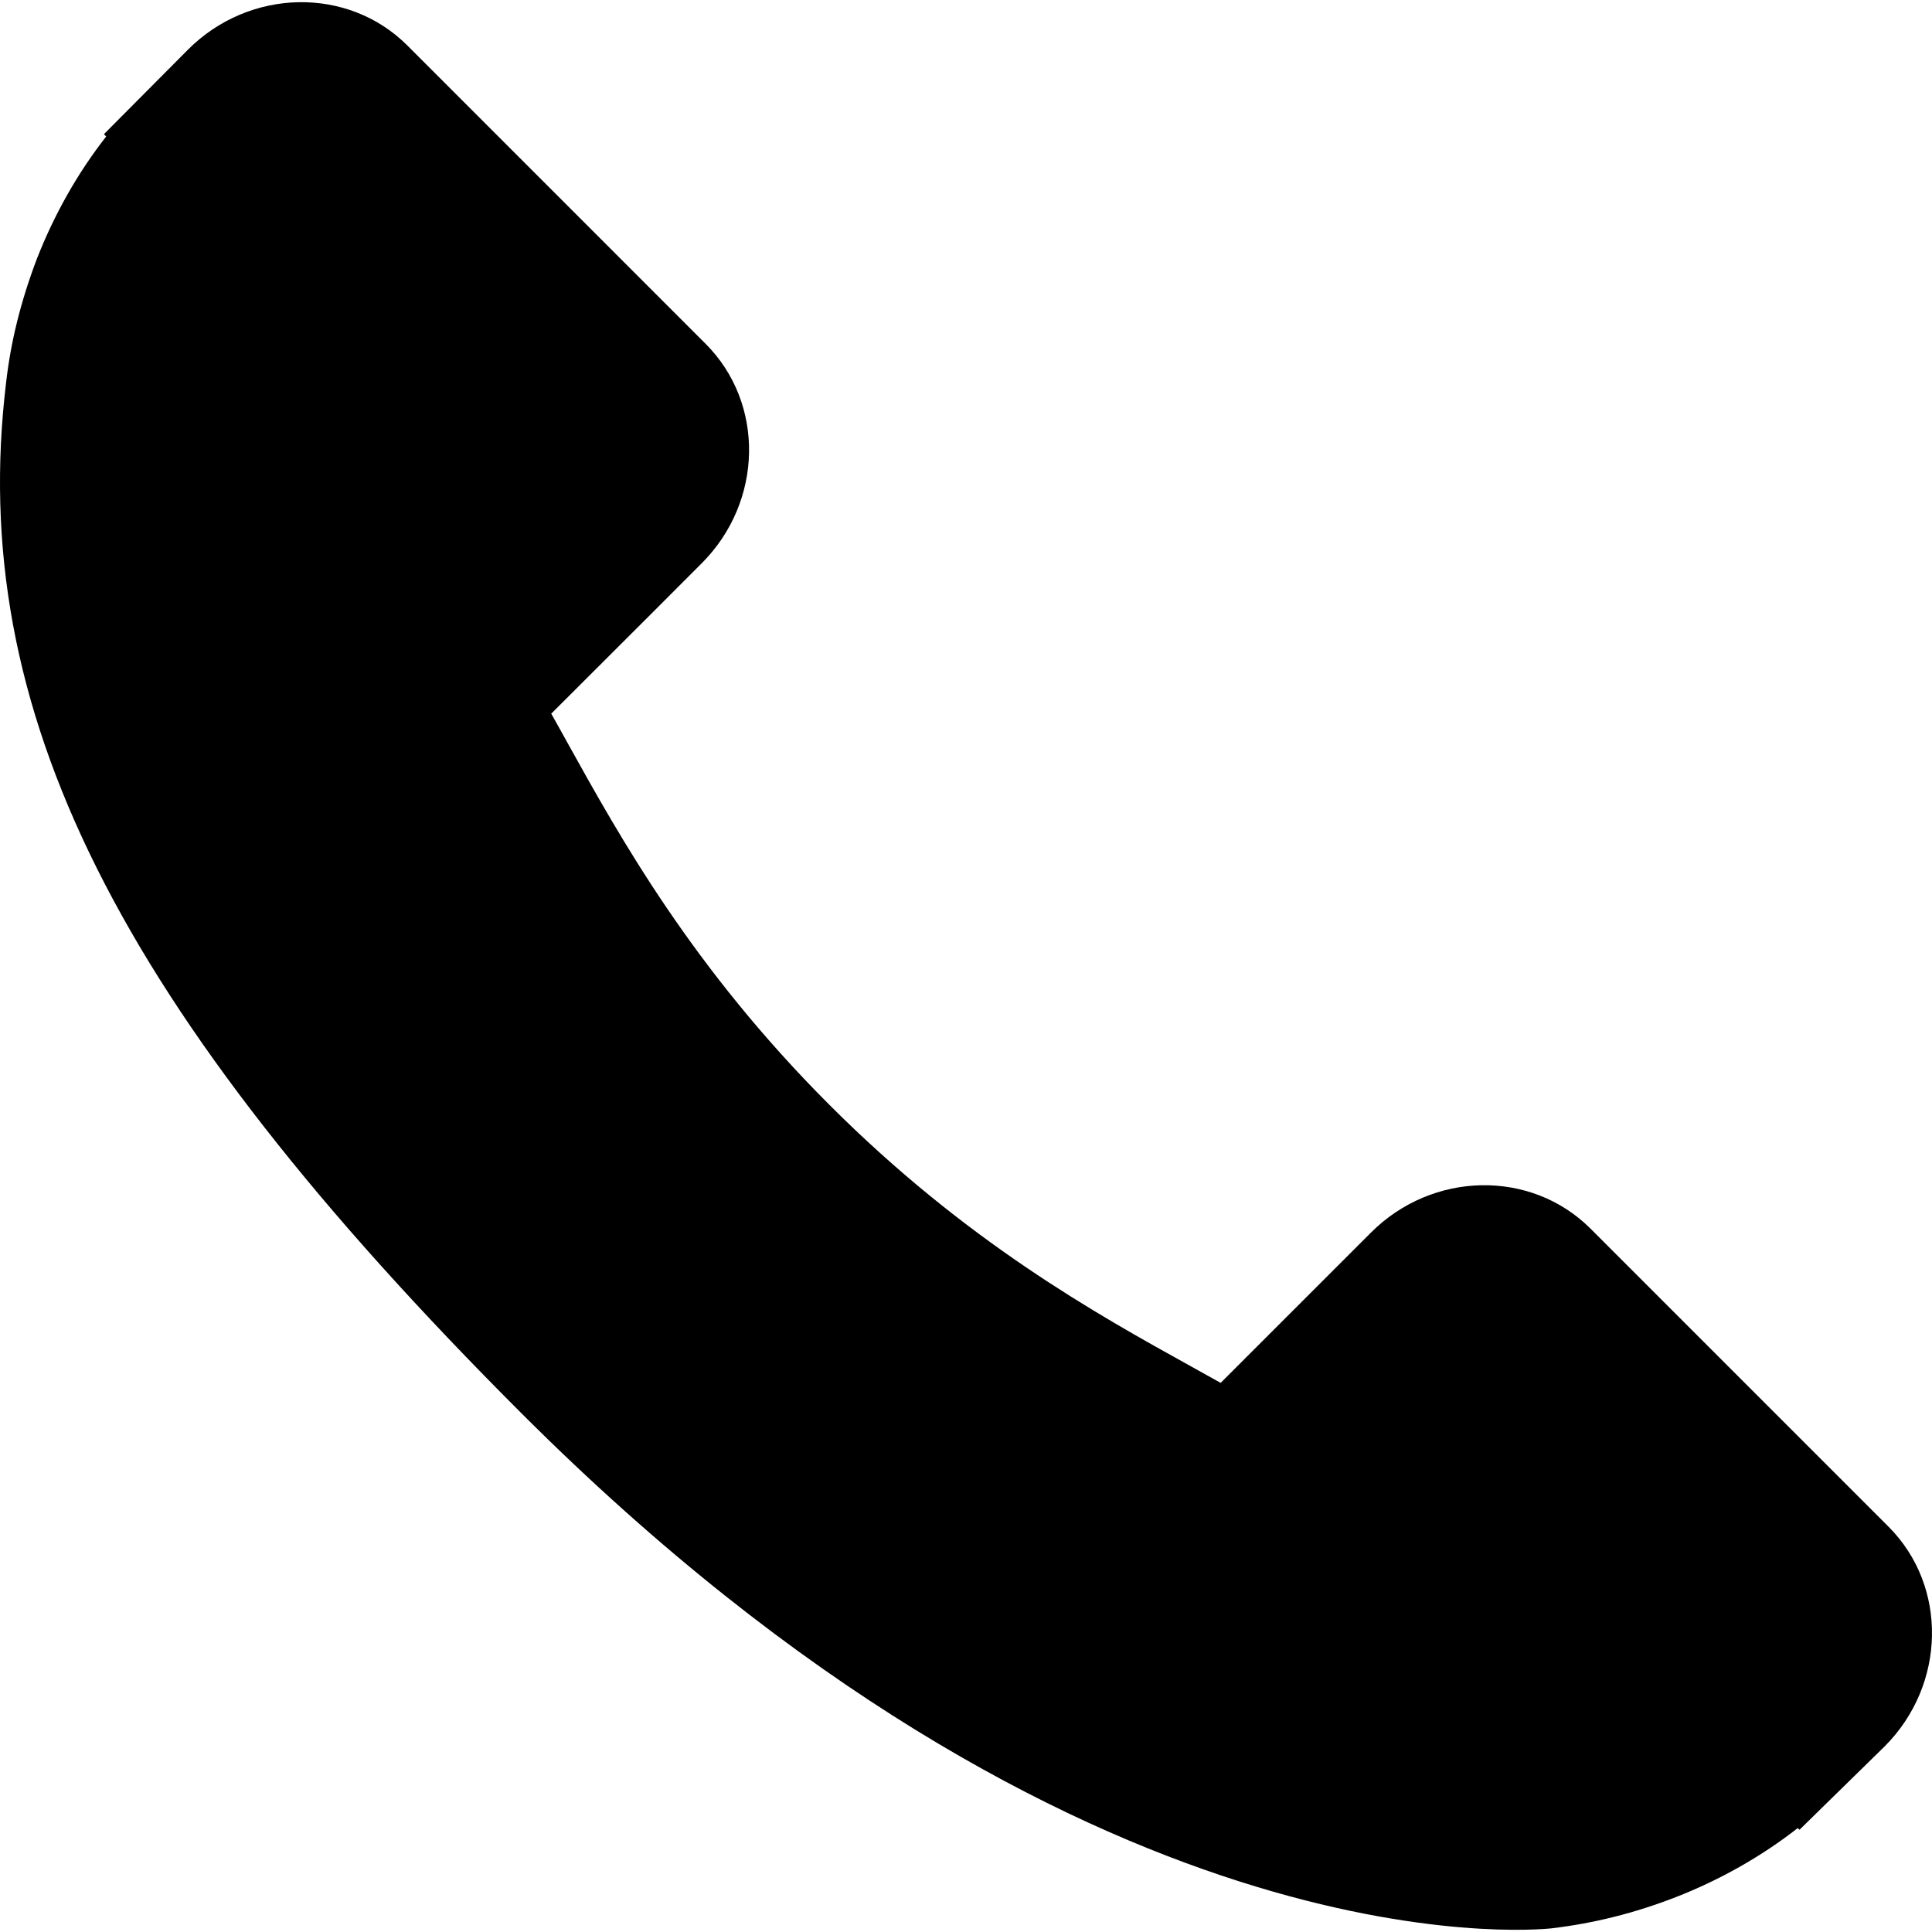
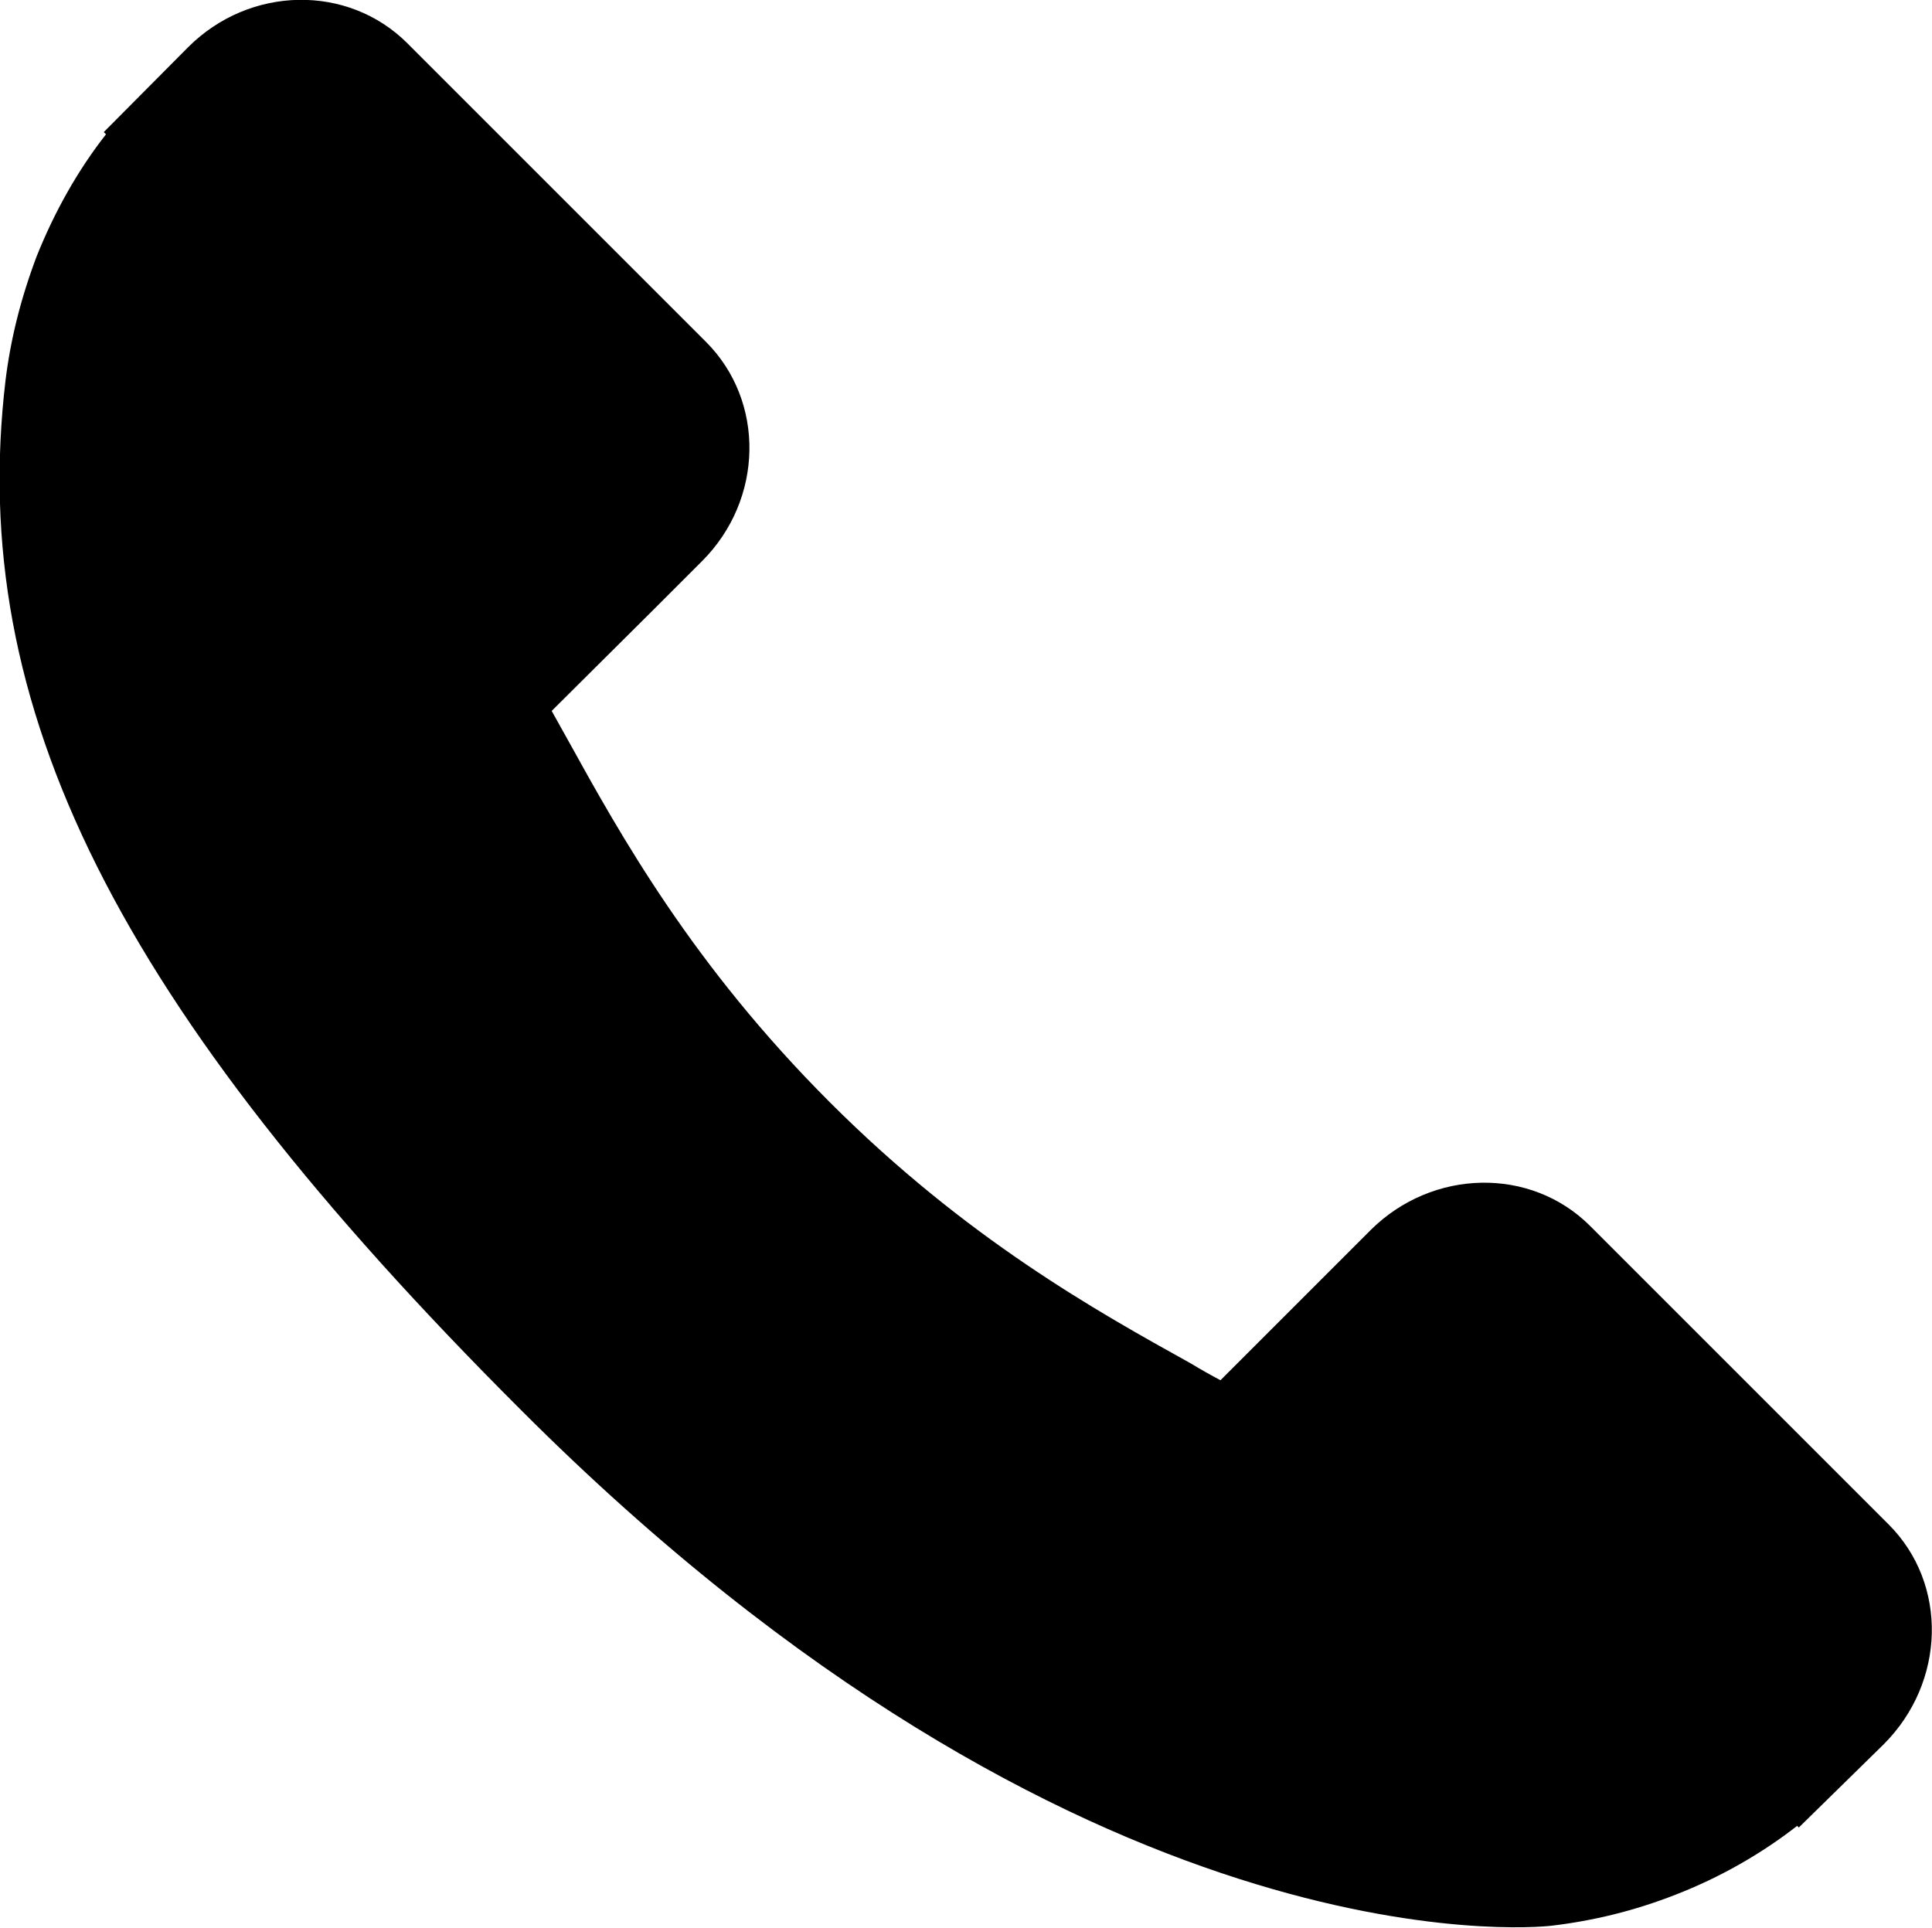
- <svg xmlns="http://www.w3.org/2000/svg" version="1.1" id="Capa_1" x="0px" y="0px" width="348.077px" height="348.077px" viewBox="0 0 348.077 348.077" style="enable-background:new 0 0 348.077 348.077;" xml:space="preserve">
+ <svg xmlns="http://www.w3.org/2000/svg" version="1.1" id="Capa_1" x="0px" y="0px" viewBox="0 0 348.1 347.3" style="enable-background:new 0 0 348.1 347.3;" xml:space="preserve">
  <g>
    <g>
      <g>
-         <path d="M340.273,275.083l-53.755-53.761c-10.707-10.664-28.438-10.34-39.518,0.744l-27.082,27.076     c-1.711-0.943-3.482-1.928-5.344-2.973c-17.102-9.476-40.509-22.464-65.14-47.113c-24.704-24.701-37.704-48.144-47.209-65.257     c-1.003-1.813-1.964-3.561-2.913-5.221l18.176-18.149l8.936-8.947c11.097-11.1,11.403-28.826,0.721-39.521L73.39,8.194     C62.708-2.486,44.969-2.162,33.872,8.938l-15.15,15.237l0.414,0.411c-5.08,6.482-9.325,13.958-12.484,22.02     C3.74,54.28,1.927,61.603,1.098,68.941C-6,127.785,20.89,181.564,93.866,254.541c100.875,100.868,182.167,93.248,185.674,92.876     c7.638-0.913,14.958-2.738,22.397-5.627c7.992-3.122,15.463-7.361,21.941-12.43l0.331,0.294l15.348-15.029     C350.631,303.527,350.95,285.795,340.273,275.083z" />
+         <path d="M340.3,274.7l-53.8-53.8c-10.7-10.7-28.4-10.3-39.5,0.7l-27.1,27.1c-1.7-0.9-3.5-1.9-5.3-3     c-17.1-9.5-40.5-22.5-65.1-47.1c-24.7-24.7-37.7-48.1-47.2-65.3c-1-1.8-2-3.6-2.9-5.2l18.2-18.1l8.9-8.9     c11.1-11.1,11.4-28.8,0.7-39.5L73.4,7.8C62.7-2.9,45-2.6,33.9,8.5L18.7,23.8l0.4,0.4c-5.1,6.5-9.3,14-12.5,22     c-2.9,7.7-4.7,15-5.6,22.3C-6,127.4,20.9,181.2,93.9,254.1C194.7,355,276,347.4,279.5,347c7.6-0.9,15-2.7,22.4-5.6     c8-3.1,15.5-7.4,21.9-12.4l0.3,0.3l15.3-15C350.6,303.1,351,285.4,340.3,274.7z" />
      </g>
    </g>
  </g>
-   <g>
- </g>
-   <g>
- </g>
-   <g>
- </g>
-   <g>
- </g>
-   <g>
- </g>
-   <g>
- </g>
-   <g>
- </g>
-   <g>
- </g>
-   <g>
- </g>
-   <g>
- </g>
-   <g>
- </g>
-   <g>
- </g>
-   <g>
- </g>
-   <g>
- </g>
-   <g>
- </g>
</svg>
